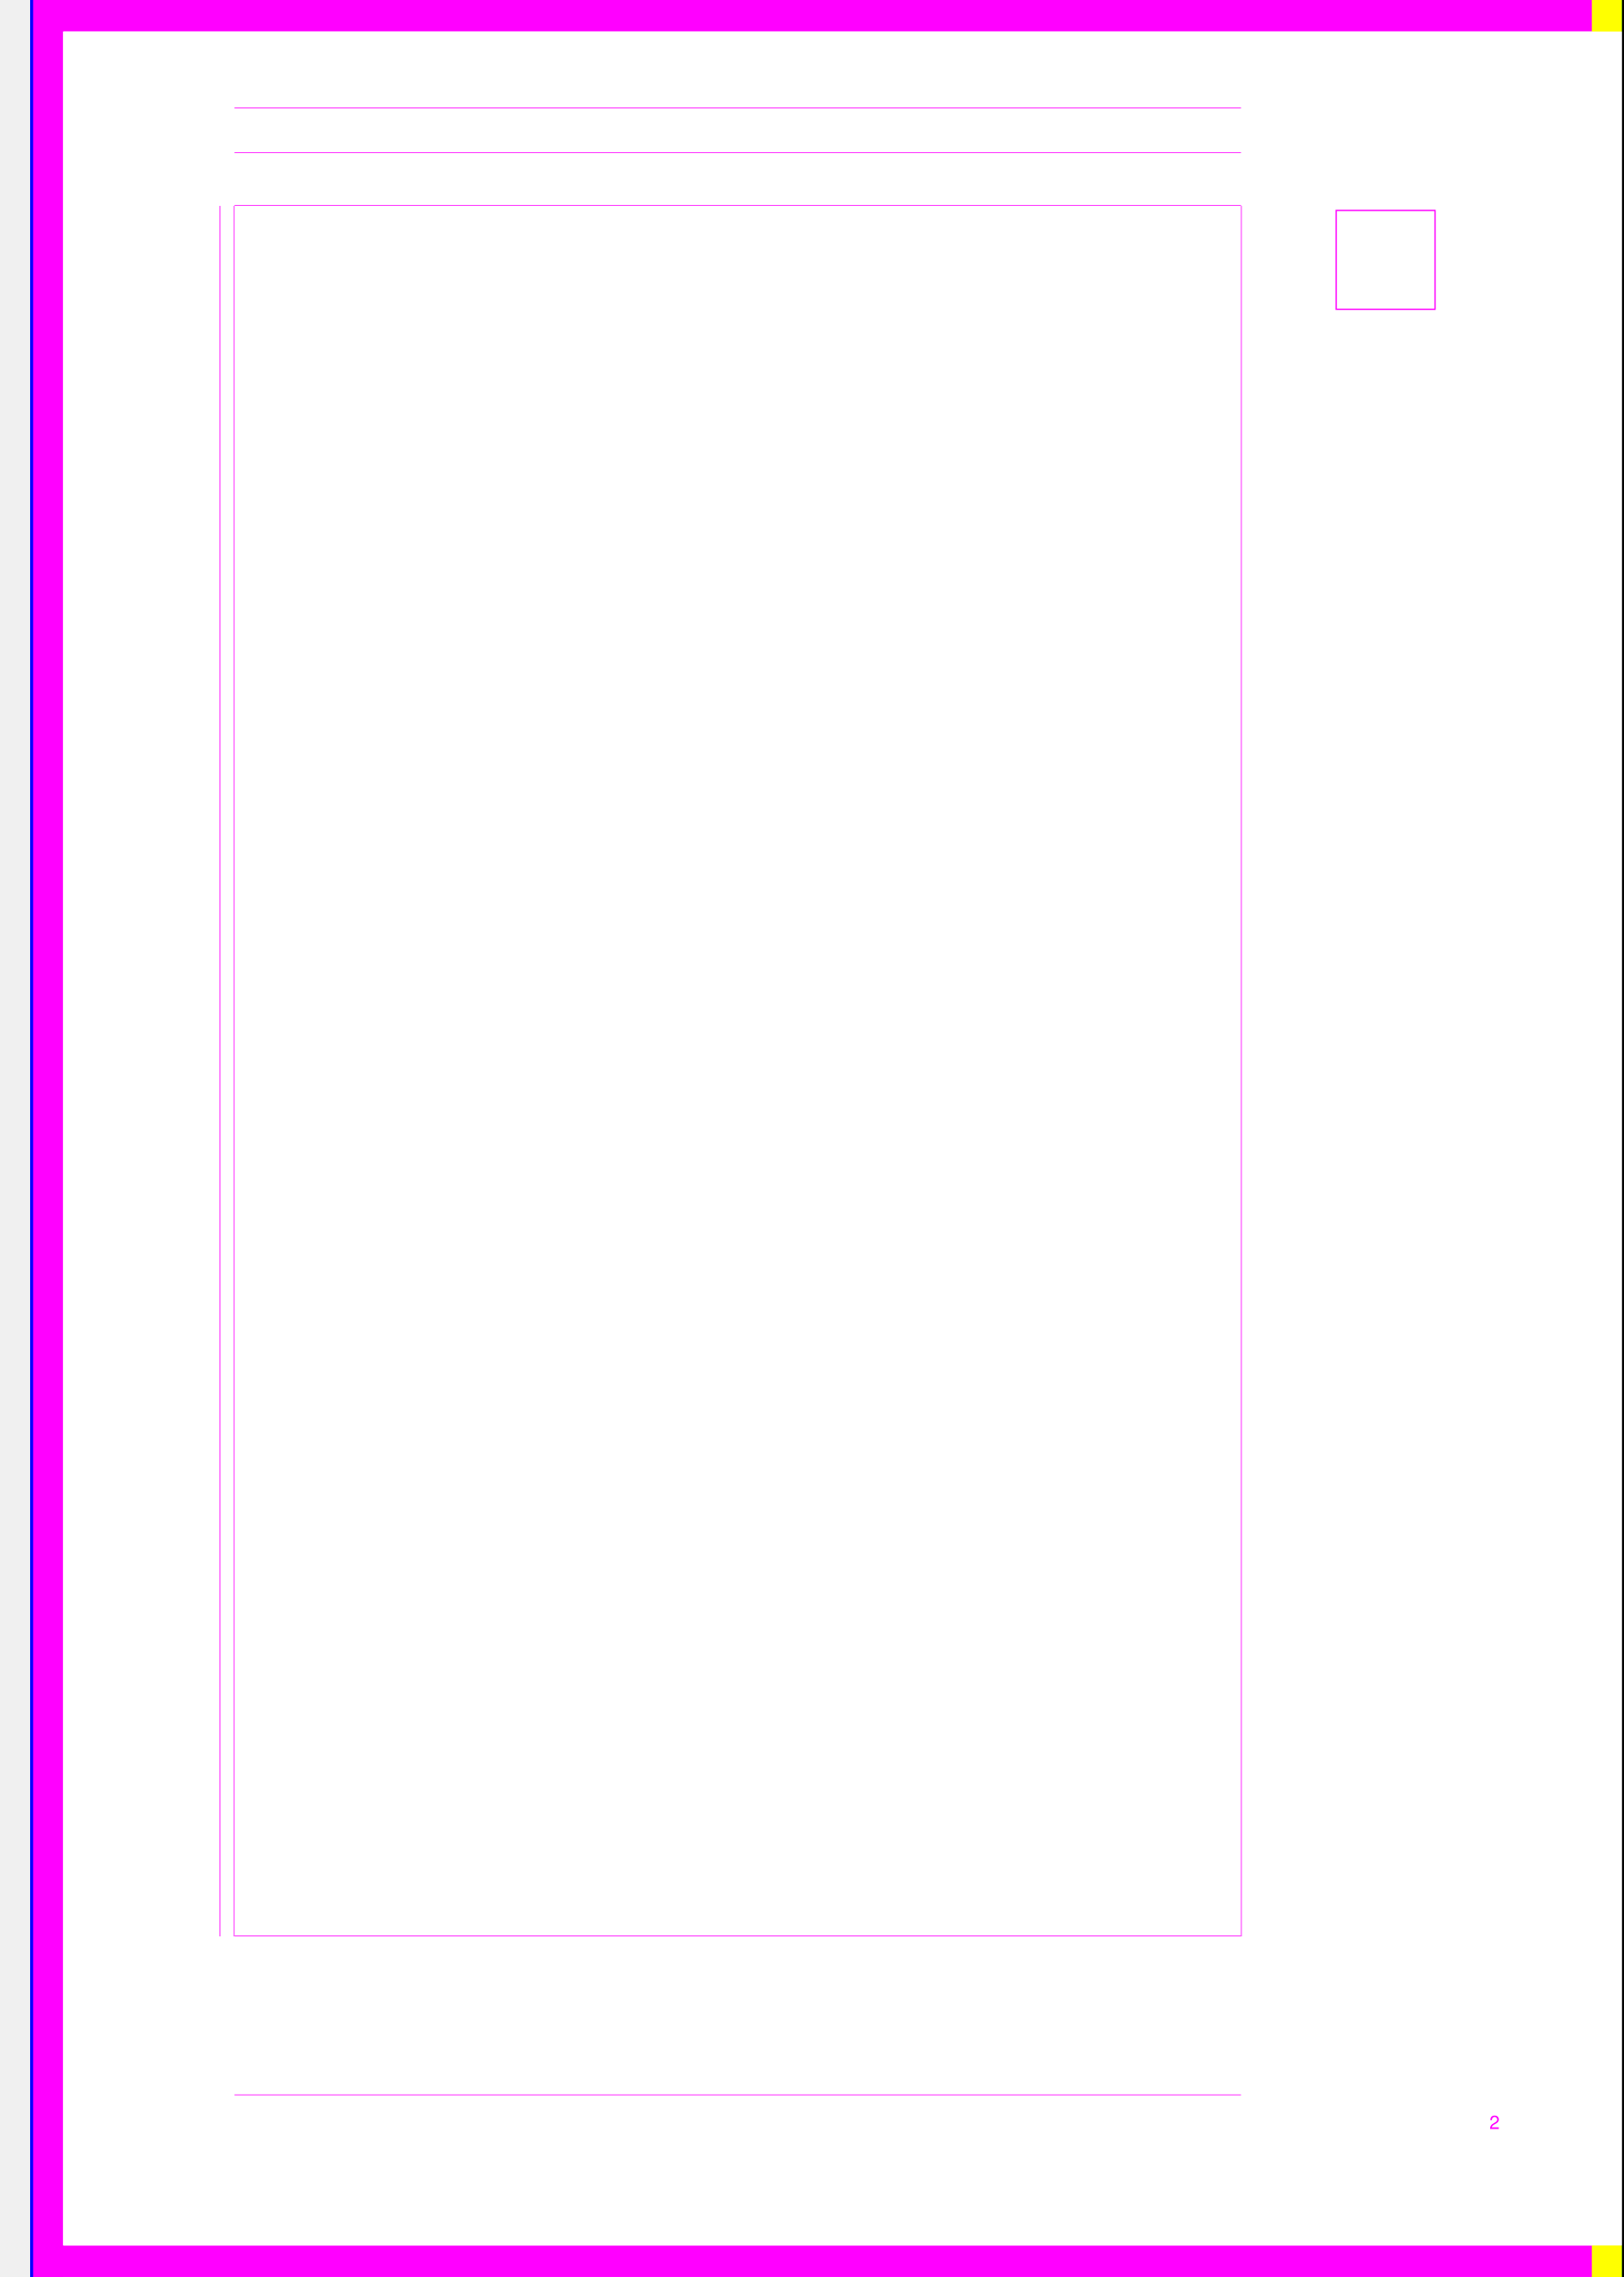
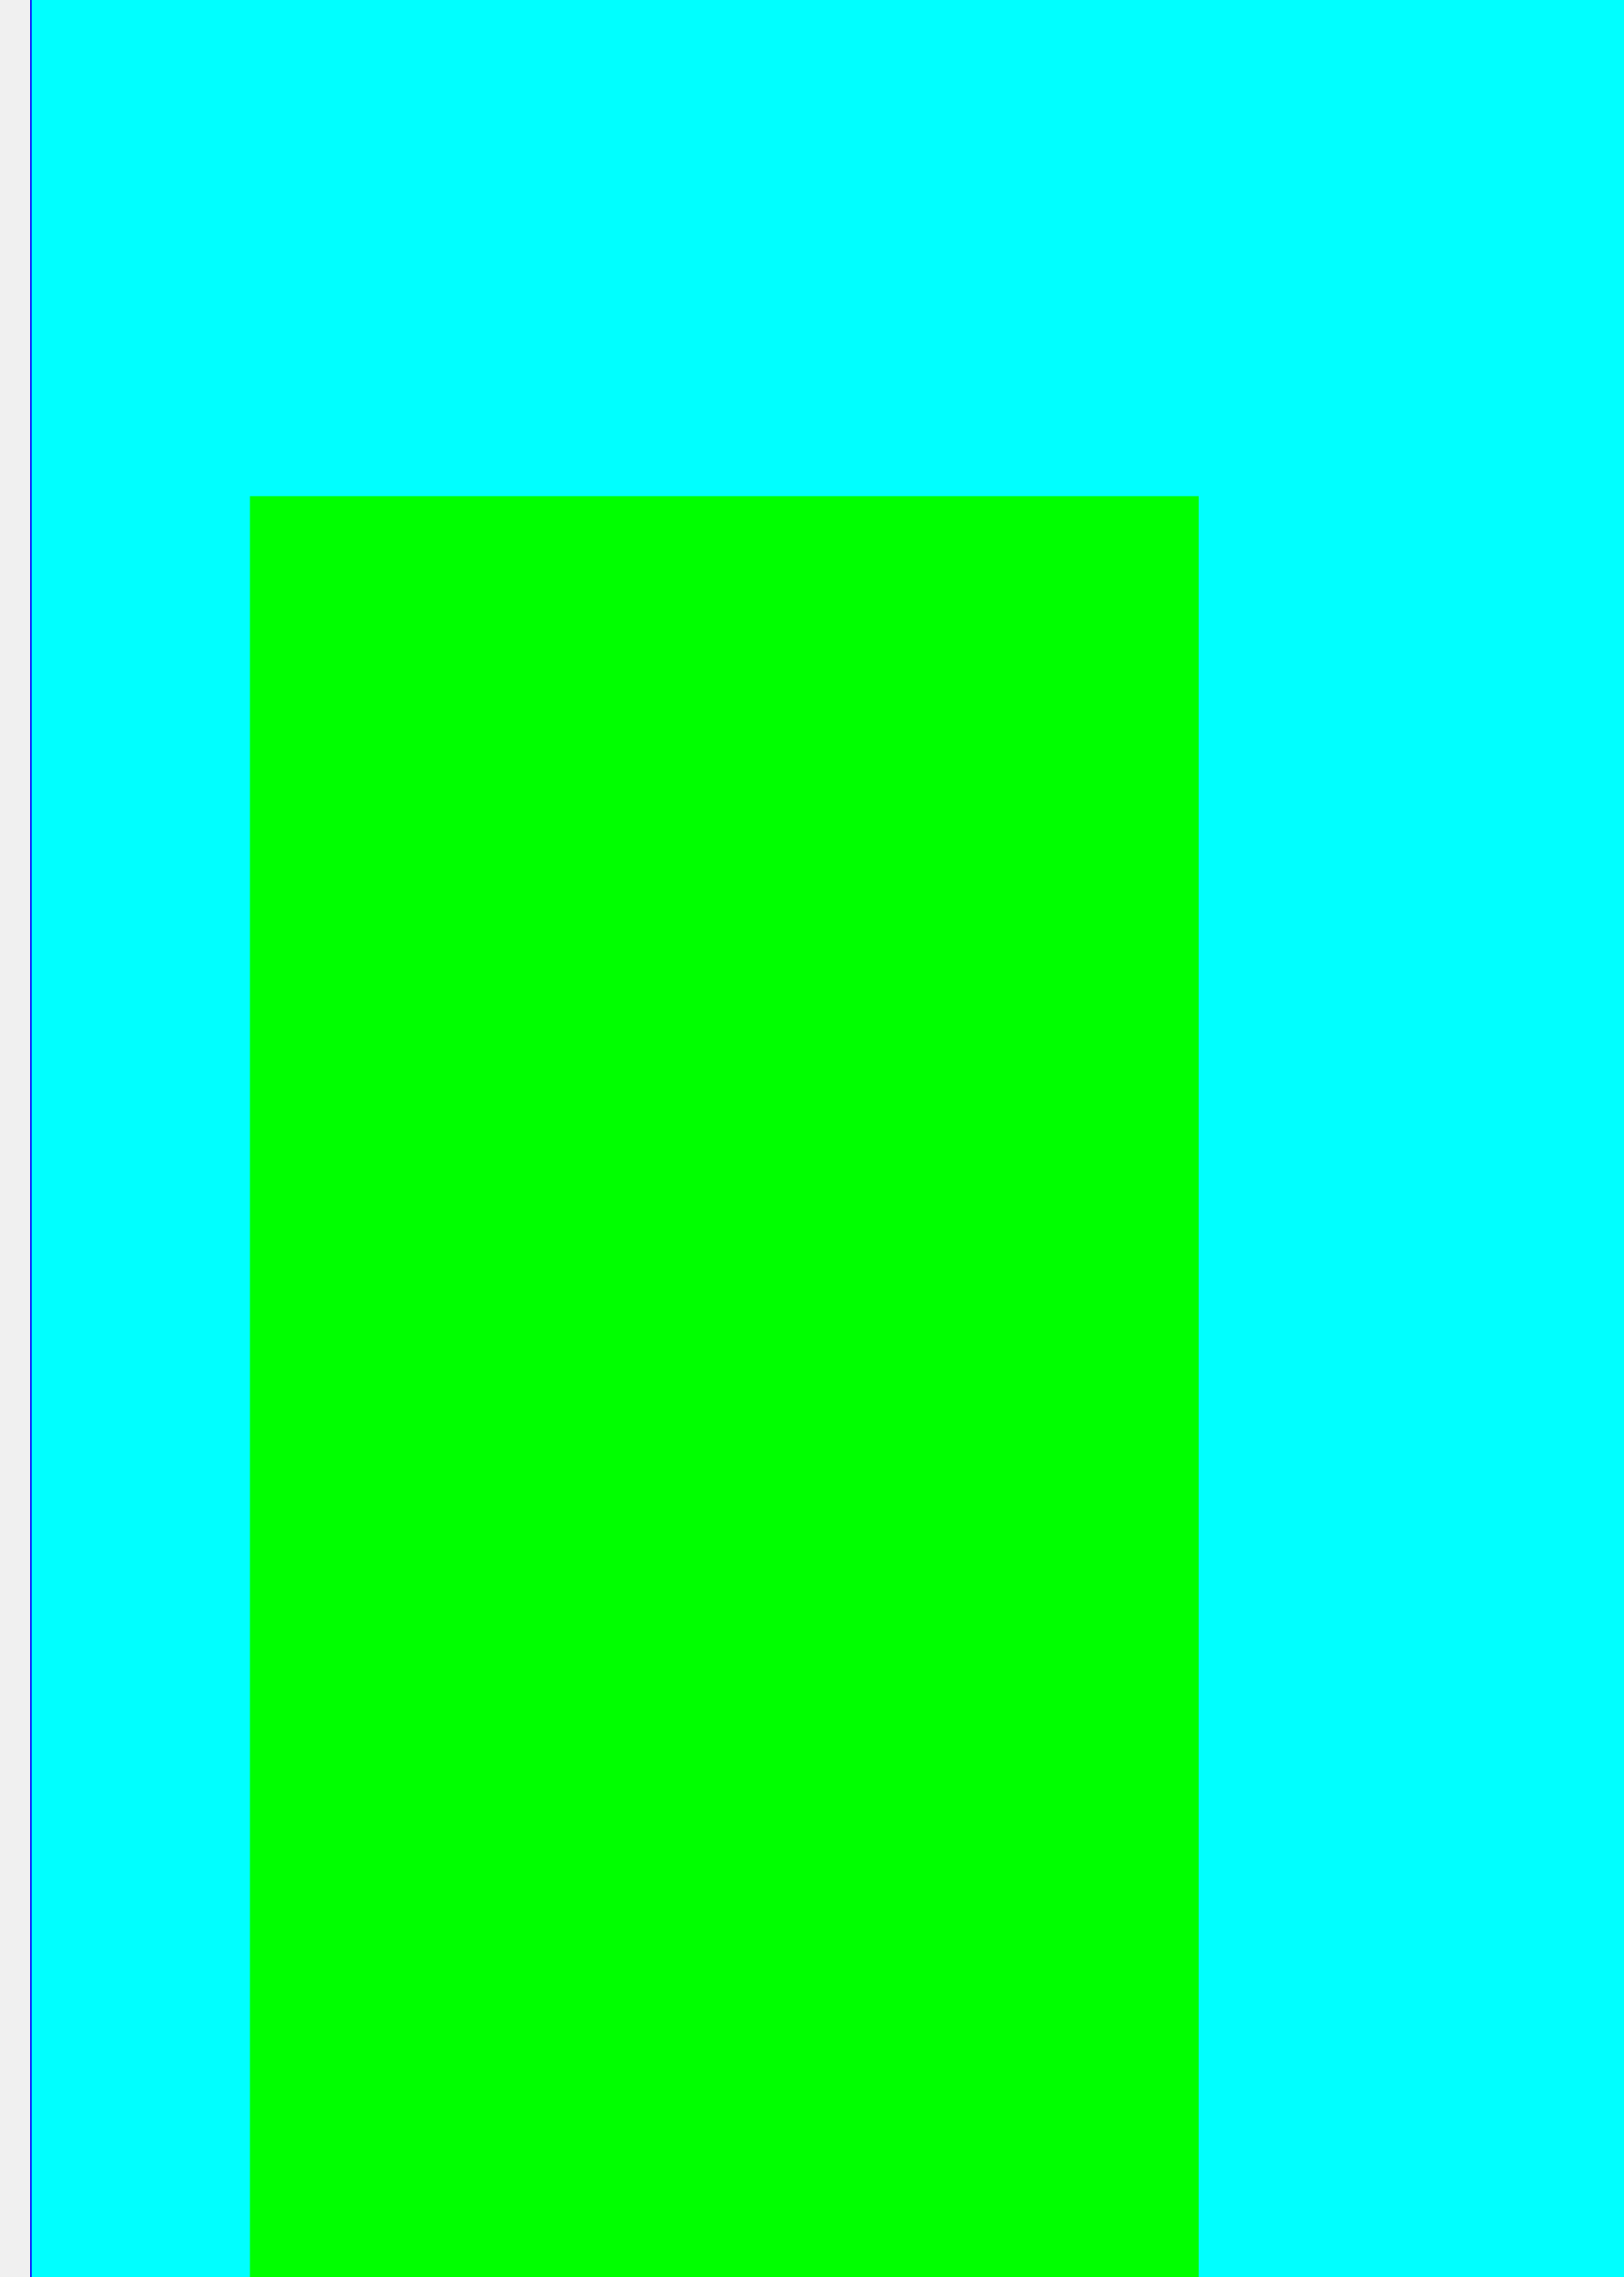
<svg xmlns="http://www.w3.org/2000/svg" id="svg2" version="1.1" width="545.669" height="765.354" xml:space="preserve">
  <defs id="defs6" />
  <g style="display:inline" id="refbuild">
    <path style="color:#000000;fill:#ffffff;fill-opacity:1;fill-rule:nonzero;stroke:none;stroke-width:0;marker:none;visibility:visible;display:inline;overflow:visible;enable-background:accumulate" d="m 10.625,0 0,765.344 10.625,0 524.406,0 524.438,0 10.625,0 0,-765.344 -10.625,0 L 21.25,0 10.625,0 z" id="canvasfull" />
    <path style="color:#000000;fill:#ff00ff;fill-opacity:1;fill-rule:nonzero;stroke:none;stroke-width:0;marker:none;visibility:visible;display:inline;overflow:visible;enable-background:accumulate" d="m 10.625,0 0,765.344 10.625,0 L 21.25,0 10.625,0 z" id="outercropleft" />
    <path style="color:#000000;fill:#ff00ff;fill-opacity:1;fill-rule:nonzero;stroke:none;stroke-width:0;marker:none;visibility:visible;display:inline;overflow:visible;enable-background:accumulate" d="m 10.625,754.719 0,10.625 535.031,0 0,-10.625 -535.031,0 z" id="bottomcropleft" />
    <path style="color:#000000;fill:#ff00ff;fill-opacity:1;fill-rule:nonzero;stroke:none;stroke-width:0;marker:none;visibility:visible;display:inline;overflow:visible;enable-background:accumulate" d="m 10.625,0 0,10.625 535.031,0 0,-10.625 L 10.625,0 z" id="topcropleft" />
    <path style="color:#000000;fill:none;stroke:#0000ff;stroke-width:1;stroke-linecap:butt;stroke-linejoin:miter;stroke-miterlimit:4;stroke-opacity:1;stroke-dasharray:none;stroke-dashoffset:0;marker:none;visibility:visible;display:inline;overflow:visible;enable-background:accumulate" d="m 10.63,-10 0,785.354" id="beforecropleft" />
    <path style="color:#000000;fill:#00ff00;fill-opacity:1;fill-rule:nonzero;stroke:none;stroke-width:0;marker:none;visibility:visible;display:inline;overflow:visible;enable-background:accumulate" d="m 1070.094,0 0,765.344 10.625,0 0,-765.344 -10.625,0 z" id="outercropright" />
    <path style="color:#000000;fill:#00ff00;fill-opacity:1;fill-rule:nonzero;stroke:none;stroke-width:0;marker:none;visibility:visible;display:inline;overflow:visible;enable-background:accumulate" d="m 545.656,754.719 0,10.625 535.063,0 0,-10.625 -535.063,0 z" id="bottomcropright" />
    <path style="color:#000000;fill:#00ff00;fill-opacity:1;fill-rule:nonzero;stroke:none;stroke-width:0;marker:none;visibility:visible;display:inline;overflow:visible;enable-background:accumulate" d="m 545.656,0 0,10.625 535.063,0 0,-10.625 -535.063,0 z" id="topcropright" />
    <path style="color:#000000;fill:#00ff00;fill-opacity:1;fill-rule:nonzero;stroke:#0000ff;stroke-width:1;stroke-linecap:butt;stroke-linejoin:miter;stroke-miterlimit:4;stroke-opacity:1;stroke-dasharray:none;stroke-dashoffset:0;marker:none;visibility:visible;display:inline;overflow:visible;enable-background:accumulate" d="m 1080.708,-10 0,785.354" id="beforecropright" />
    <path style="color:#000000;fill:#ffff00;fill-opacity:1;fill-rule:nonzero;stroke:#00ff00;stroke-width:0;stroke-linecap:round;stroke-linejoin:miter;stroke-miterlimit:4;stroke-opacity:1;stroke-dashoffset:0;marker:none;visibility:visible;display:inline;overflow:visible;enable-background:accumulate" d="m 556.299,-4.6023438e-4 -10.63,0 0,765.354 10.63,0 z" id="innercropright" />
    <path style="color:#000000;fill:#ffff00;fill-opacity:1;fill-rule:nonzero;stroke:#00ff00;stroke-width:0;stroke-linecap:round;stroke-linejoin:miter;stroke-miterlimit:4;stroke-opacity:1;stroke-dashoffset:0;marker:none;visibility:visible;display:inline;overflow:visible;enable-background:accumulate" d="m 545.669,-4.6023438e-4 -10.63,0 0,765.354 10.63,0 z" id="innercropleft" />
    <path style="opacity:0.5;color:#000000;fill:#ffffff;fill-opacity:1;stroke:none" d="m 21.25,10.625 0,744.094 1048.844,0 0,-744.094 -1048.844,0 z" id="canvasoverlay" />
    <path style="fill:none;stroke:#00ff00;stroke-width:1px;stroke-linecap:butt;stroke-linejoin:miter;stroke-opacity:1;display:inline" d="m 545.669,771.941 0,-778.527" id="centerbuild" />
  </g>
  <g id="refcanvas" style="display:inline">
    <path id="canvas" d="m 21.26,10.629 1048.819,0 0,744.094 -1048.819,0 z" style="color:#000000;fill:#ffffff;fill-opacity:1;stroke:none;stroke-width:1;marker:none;visibility:visible;display:inline" />
    <path style="fill:none;stroke:#000000;stroke-width:1px;stroke-linecap:butt;stroke-linejoin:miter;stroke-opacity:1;display:inline" d="m 545.669,771.941 0,-778.527" id="center" />
  </g>
-   <g style="display:inline" id="g3075">
+   <g style="display:none" id="g3075">
    <g style="fill:none;stroke:#ff00ff" transform="matrix(1.25,0,0,-1.25,674.1481,36.29501)" id="g3077">
      <path id="path3079" style="fill:none;stroke:#ff00ff;stroke-width:0.199;stroke-linecap:butt;stroke-linejoin:miter;stroke-miterlimit:10;stroke-opacity:1;stroke-dasharray:none" d="M 0,0 270.65,0" />
    </g>
    <g style="fill:none;stroke:#ff00ff" transform="matrix(1.25,0,0,-1.25,674.1481,51.33125)" id="g3081">
      <path id="path3083" style="fill:none;stroke:#ff00ff;stroke-width:0.199;stroke-linecap:butt;stroke-linejoin:miter;stroke-miterlimit:10;stroke-opacity:1;stroke-dasharray:none" d="M 0,0 270.65,0" />
    </g>
    <g style="fill:none;stroke:#ff00ff" transform="matrix(1.25,0,0,-1.25,674.1481,69.07751)" id="g3085">
      <path id="path3087" style="fill:none;stroke:#ff00ff;stroke-width:0.199;stroke-linecap:butt;stroke-linejoin:miter;stroke-miterlimit:10;stroke-opacity:1;stroke-dasharray:none" d="M 0,0 270.65,0" />
    </g>
    <g style="fill:none;stroke:#ff00ff" transform="matrix(1.25,0,0,-1.25,674.0231,650.8675)" id="g3089">
      <path id="path3091" style="fill:none;stroke:#ff00ff;stroke-width:0.199;stroke-linecap:butt;stroke-linejoin:miter;stroke-miterlimit:10;stroke-opacity:1;stroke-dasharray:none" d="M 0,0 0,465.332" />
    </g>
    <g style="fill:none;stroke:#ff00ff" transform="matrix(1.25,0,0,-1.25,1012.584,650.8675)" id="g3093">
      <path id="path3095" style="fill:none;stroke:#ff00ff;stroke-width:0.199;stroke-linecap:butt;stroke-linejoin:miter;stroke-miterlimit:10;stroke-opacity:1;stroke-dasharray:none" d="M 0,0 0,465.332" />
    </g>
    <g style="fill:none;stroke:#ff00ff" transform="matrix(1.25,0,0,-1.25,1017.566,650.8675)" id="g3097">
      <path id="path3099" style="fill:none;stroke:#ff00ff;stroke-width:0.199;stroke-linecap:butt;stroke-linejoin:miter;stroke-miterlimit:10;stroke-opacity:1;stroke-dasharray:none" d="M 0,0 0,465.332" />
    </g>
    <g style="fill:none;stroke:#ff00ff" transform="matrix(1.25,0,0,-1.25,1105.899,650.8675)" id="g3101">
      <path id="path3103" style="fill:none;stroke:#ff00ff;stroke-width:0.199;stroke-linecap:butt;stroke-linejoin:miter;stroke-miterlimit:10;stroke-opacity:1;stroke-dasharray:none" d="M 0,0 0,465.332" />
    </g>
    <g style="fill:none;stroke:#ff00ff" transform="matrix(1.25,0,0,-1.25,674.1481,650.7425)" id="g3105">
      <path id="path3107" style="fill:none;stroke:#ff00ff;stroke-width:0.199;stroke-linecap:butt;stroke-linejoin:miter;stroke-miterlimit:10;stroke-opacity:1;stroke-dasharray:none" d="M 0,0 270.65,0" />
    </g>
    <g style="fill:none;stroke:#ff00ff" transform="matrix(1.25,0,0,-1.25,674.1481,704.1413)" id="g3109">
      <path id="path3111" style="fill:none;stroke:#ff00ff;stroke-width:0.199;stroke-linecap:butt;stroke-linejoin:miter;stroke-miterlimit:10;stroke-opacity:1;stroke-dasharray:none" d="M 0,0 270.65,0" />
    </g>
    <text id="text3113" x="587.199" y="715.592" style="font-size:15px;fill:#ff00ff;stroke:none">
      <tspan id="tspan3115" y="715.592" x="587.199" style="font-size:6.227px;font-variant:normal;writing-mode:lr-tb;fill:#ff00ff;fill-opacity:1;fill-rule:nonzero;stroke:none;font-family:Nimbus Sans L;-inkscape-font-specification:NimbusSanL-Regu">1</tspan>
    </text>
    <path d="m 78.807,36.295 338.313,0" style="fill:none;stroke:#ff00ff;stroke-width:0.249;stroke-linecap:butt;stroke-linejoin:miter;stroke-miterlimit:10;stroke-opacity:1;stroke-dasharray:none" id="path3117" />
    <path d="m 78.807,51.331 338.313,0" style="fill:none;stroke:#ff00ff;stroke-width:0.249;stroke-linecap:butt;stroke-linejoin:miter;stroke-miterlimit:10;stroke-opacity:1;stroke-dasharray:none" id="path3119" />
    <path d="m 78.807,69.078 338.313,0" style="fill:none;stroke:#ff00ff;stroke-width:0.249;stroke-linecap:butt;stroke-linejoin:miter;stroke-miterlimit:10;stroke-opacity:1;stroke-dasharray:none" id="path3121" />
    <path d="m -14.881,650.867 0,-581.665" style="fill:none;stroke:#ff00ff;stroke-width:0.249;stroke-linecap:butt;stroke-linejoin:miter;stroke-miterlimit:10;stroke-opacity:1;stroke-dasharray:none" id="path3123" />
    <path d="m 73.95,650.867 0,-581.665" style="fill:none;stroke:#ff00ff;stroke-width:0.249;stroke-linecap:butt;stroke-linejoin:miter;stroke-miterlimit:10;stroke-opacity:1;stroke-dasharray:none" id="path3125" />
    <path d="m 78.682,650.867 0,-581.665" style="fill:none;stroke:#ff00ff;stroke-width:0.249;stroke-linecap:butt;stroke-linejoin:miter;stroke-miterlimit:10;stroke-opacity:1;stroke-dasharray:none" id="path3127" />
    <path d="m 417.244,650.867 0,-581.665" style="fill:none;stroke:#ff00ff;stroke-width:0.249;stroke-linecap:butt;stroke-linejoin:miter;stroke-miterlimit:10;stroke-opacity:1;stroke-dasharray:none" id="path3129" />
    <path d="m 78.807,650.742 338.313,0" style="fill:none;stroke:#ff00ff;stroke-width:0.249;stroke-linecap:butt;stroke-linejoin:miter;stroke-miterlimit:10;stroke-opacity:1;stroke-dasharray:none" id="path3131" />
    <path d="m 78.807,704.141 338.313,0" style="fill:none;stroke:#ff00ff;stroke-width:0.249;stroke-linecap:butt;stroke-linejoin:miter;stroke-miterlimit:10;stroke-opacity:1;stroke-dasharray:none" id="path3133" />
    <text y="715.592" x="500.605" id="text3135" style="font-size:15px;fill:#ff00ff;stroke:none">
      <tspan style="font-size:6.227px;font-variant:normal;writing-mode:lr-tb;fill:#ff00ff;fill-opacity:1;fill-rule:nonzero;stroke:none;font-family:Nimbus Sans L;-inkscape-font-specification:NimbusSanL-Regu" x="500.605" y="715.592" id="tspan3137">2</tspan>
    </text>
    <path id="path68" style="color:#000000;fill:none;stroke:#ff00ff;stroke-width:0.249;stroke-linecap:butt;stroke-linejoin:miter;stroke-miterlimit:10;stroke-opacity:1;stroke-dasharray:none;stroke-dashoffset:0;marker:none;visibility:visible;display:inline;overflow:visible;enable-background:accumulate" d="m 607.602,70.737 33.219,0 0,33.219 -33.219,0 0,-33.219 z" />
    <path id="path68-3" style="fill:#ffffff;fill-opacity:1;fill-rule:nonzero;stroke:#ff00ff;stroke-width:0.443;stroke-linecap:butt;stroke-linejoin:miter;stroke-miterlimit:4;stroke-opacity:1;stroke-dasharray:none" d="m 449.119,70.737 33.219,0 0,33.219 -33.219,0 0,-33.219 z" />
  </g>
-   <g id="content" style="display:none">
-     <text xml:space="preserve" style="font-size:23.533px;font-style:normal;font-variant:normal;font-weight:bold;font-stretch:normal;text-align:start;line-height:125%;letter-spacing:0px;word-spacing:0px;writing-mode:lr-tb;text-anchor:start;fill:#000000;fill-opacity:1;stroke:none;font-family:HK Grotesk;-inkscape-font-specification:HK Grotesk Bold" x="-882.975" y="-175.165" id="text3005" transform="scale(-1,-1)">
-       <tspan id="tspan3007" x="-882.975" y="-175.165">Appropriation</tspan>
-       <tspan x="-882.975" y="-145.748" id="tspan3011">and Type</tspan>
+   <g id="layer1" style="display:none">
+     <g id="g3168" transform="matrix(-1,0,0,1,1091.349,0)">
+       <path style="color:#000000;fill:#00ffff;fill-opacity:1;stroke:none;stroke-width:1;marker:none;visibility:visible;display:inline" d="m 10.63,-5.7023438e-4 545.669,0 0,765.354 -545.669,0 z" id="canvas-7-8" />
+       <path id="rect3119-3" d="m 84.016,166.771 318.898,0 0,726.378 -318.898,0 z" style="color:#000000;fill:#00ff00;fill-opacity:1;fill-rule:nonzero;stroke:none;stroke-width:1px;marker:none;visibility:visible;display:inline;overflow:visible;enable-background:accumulate" />
+     </g>
+   </g>
+   <g id="content" style="display:inline">
+     <text xml:space="preserve" style="font-size:23.533px;font-style:normal;font-variant:normal;font-weight:bold;font-stretch:normal;text-align:start;line-height:125%;letter-spacing:0px;word-spacing:0px;writing-mode:lr-tb;text-anchor:start;fill:#000000;fill-opacity:1;stroke:none;font-family:HK Grotesk;-inkscape-font-specification:HK Grotesk Bold" x="-1009.975" y="-175.165" id="text3005" transform="scale(-1,-1)">
+       <tspan id="tspan3007" x="-1009.975" y="-175.165">Appropriation</tspan>
+       <tspan x="-1009.975" y="-145.748" id="tspan3011">and Type</tspan>
    </text>
-     <text transform="scale(-1.815047,-0.5509498)" id="text3194" y="-317.933" x="-367.389" style="font-size:42.714px;font-style:normal;font-variant:normal;font-weight:bold;font-stretch:normal;text-align:start;line-height:125%;letter-spacing:0px;word-spacing:0px;writing-mode:lr-tb;text-anchor:start;fill:#000000;fill-opacity:1;stroke:none;font-family:HK Grotesk;-inkscape-font-specification:HK Grotesk Bold" xml:space="preserve">
-       <tspan y="-317.933" x="-367.389" id="tspan3196">Appropriation</tspan>
-       <tspan id="tspan3198" y="-264.54" x="-367.389">and Type</tspan>
+     <text id="text3045" y="-353.956" x="737.561" style="font-size:23.533px;font-style:normal;font-variant:normal;font-weight:bold;font-stretch:normal;text-align:start;line-height:125%;letter-spacing:0px;word-spacing:0px;writing-mode:lr-tb;text-anchor:start;fill:#000000;fill-opacity:1;stroke:none;font-family:HK Grotesk;-inkscape-font-specification:HK Grotesk Bold" xml:space="preserve">
+       <tspan y="-353.956" x="737.561" id="tspan3047">Appropriation</tspan>
+       <tspan id="tspan3049" y="-324.539" x="737.561">and Type</tspan>
    </text>
+     <g id="g3188">
+       <path id="rect3118" d="m 1000.045,-377.075 30,0 0,30 -30,0 z" style="opacity:0.5;color:#000000;fill:#ff00ff;stroke:none;stroke-width:0.249;marker:none;visibility:visible;display:inline;overflow:visible;enable-background:accumulate" />
+       <path d="m 1022.622,-353.956 -6.472,-16.238 -2.189,0 -6.495,16.238 3.177,0 1.247,-3.53 6.307,0 1.271,3.53 3.154,0 m -9.743,-6.025 2.189,-5.907 2.165,5.907 -4.354,0" style="font-size:23.533px;font-style:normal;font-variant:normal;font-weight:bold;font-stretch:normal;text-align:start;line-height:125%;letter-spacing:0px;word-spacing:0px;writing-mode:lr-tb;text-anchor:start;fill:#000000;fill-opacity:1;stroke:none;font-family:HK Grotesk;-inkscape-font-specification:HK Grotesk Bold" id="path3058" />
+     </g>
+     <g id="g3130">
+       <path style="opacity:0.5;color:#000000;fill:#ff00ff;stroke:none;stroke-width:0.249;marker:none;visibility:visible;display:inline;overflow:visible;enable-background:accumulate" d="m 1028.286,-377.075 30,0 0,30 -30,0 z" id="path3128" />
+       <path d="m 1043.921,-353.72 c 3.106,0 4.895,-2.8 4.895,-5.978 0,-3.177 -1.788,-5.978 -4.895,-5.978 -1.247,0 -2.447,0.329 -3.318,1.388 l 0,-1.153 -2.848,0 0,16.521 2.848,0 0,-6.189 c 0.824,0.988 2.071,1.388 3.318,1.388 m -0.73,-9.437 c 1.883,0 2.777,1.53 2.777,3.459 0,1.93 -0.894,3.389 -2.777,3.389 -1.859,0 -2.706,-1.459 -2.706,-3.389 0,-1.93 0.847,-3.459 2.706,-3.459" style="font-size:23.533px;font-style:normal;font-variant:normal;font-weight:bold;font-stretch:normal;text-align:start;line-height:125%;letter-spacing:0px;word-spacing:0px;writing-mode:lr-tb;text-anchor:start;fill:#000000;fill-opacity:1;stroke:none;font-family:HK Grotesk;-inkscape-font-specification:HK Grotesk Bold" id="path3062" />
+     </g>
+     <g id="g3142">
+       <path style="opacity:0.5;color:#000000;fill:#ff00ff;stroke:none;stroke-width:0.249;marker:none;visibility:visible;display:inline;overflow:visible;enable-background:accumulate" d="m 1040.153,-377.075 30,0 0,30 -30,0 z" id="path3140" />
+       <path d="m 1056.682,-365.605 c -0.965,0 -1.953,0.447 -2.753,1.624 l 0,-1.459 -2.73,0 0,11.484 2.706,0 0,-5.319 c 0,-2.047 1.083,-3.671 2.659,-3.671 0.518,0 0.847,0.071 1.153,0.306 l 0.118,0.094 1.271,-2.306 -0.094,-0.071 c -0.659,-0.518 -1.624,-0.682 -2.33,-0.682" style="font-size:23.533px;font-style:normal;font-variant:normal;font-weight:bold;font-stretch:normal;text-align:start;line-height:125%;letter-spacing:0px;word-spacing:0px;writing-mode:lr-tb;text-anchor:start;fill:#000000;fill-opacity:1;stroke:none;font-family:HK Grotesk;-inkscape-font-specification:HK Grotesk Bold" id="path3064" />
+     </g>
+     <g id="g3148">
+       <path style="opacity:0.5;color:#000000;fill:#ff00ff;stroke:none;stroke-width:0.249;marker:none;visibility:visible;display:inline;overflow:visible;enable-background:accumulate" d="m 1049.828,-377.075 30,0 0,30 -30,0 z" id="path3146" />
+       <path d="m 1064.828,-356.144 c -2.118,0 -2.965,-1.624 -2.965,-3.506 0,-1.883 0.847,-3.506 2.965,-3.506 2.118,0 2.965,1.624 2.965,3.506 0,1.883 -0.847,3.506 -2.965,3.506 m 0,-9.437 c -3.554,0 -6.001,2.683 -6.001,5.93 0,3.248 2.447,5.93 6.001,5.93 3.554,0 6.001,-2.683 6.001,-5.93 0,-3.248 -2.447,-5.93 -6.001,-5.93" style="font-size:23.533px;font-style:normal;font-variant:normal;font-weight:bold;font-stretch:normal;text-align:start;line-height:125%;letter-spacing:0px;word-spacing:0px;writing-mode:lr-tb;text-anchor:start;fill:#000000;fill-opacity:1;stroke:none;font-family:HK Grotesk;-inkscape-font-specification:HK Grotesk Bold" id="path3066" />
+     </g>
+     <g id="g3154">
+       <path style="opacity:0.5;color:#000000;fill:#ff00ff;stroke:none;stroke-width:0.249;marker:none;visibility:visible;display:inline;overflow:visible;enable-background:accumulate" d="m 1063.862,-377.075 30,0 0,30 -30,0 z" id="path3152" />
+       <path d="m 1079.497,-353.72 c 3.106,0 4.895,-2.8 4.895,-5.978 0,-3.177 -1.788,-5.978 -4.895,-5.978 -1.247,0 -2.447,0.329 -3.318,1.388 l 0,-1.153 -2.848,0 0,16.521 2.848,0 0,-6.189 c 0.824,0.988 2.071,1.388 3.318,1.388 m -0.73,-9.437 c 1.883,0 2.777,1.53 2.777,3.459 0,1.93 -0.894,3.389 -2.777,3.389 -1.859,0 -2.706,-1.459 -2.706,-3.389 0,-1.93 0.847,-3.459 2.706,-3.459" style="font-size:23.533px;font-style:normal;font-variant:normal;font-weight:bold;font-stretch:normal;text-align:start;line-height:125%;letter-spacing:0px;word-spacing:0px;writing-mode:lr-tb;text-anchor:start;fill:#000000;fill-opacity:1;stroke:none;font-family:HK Grotesk;-inkscape-font-specification:HK Grotesk Bold" id="path3068" />
+     </g>
+     <path id="path3070" style="font-size:23.533px;font-style:normal;font-variant:normal;font-weight:bold;font-stretch:normal;text-align:start;line-height:125%;letter-spacing:0px;word-spacing:0px;writing-mode:lr-tb;text-anchor:start;fill:#000000;fill-opacity:1;stroke:none;font-family:HK Grotesk;-inkscape-font-specification:HK Grotesk Bold" d="m 1092.258,-365.605 c -0.965,0 -1.953,0.447 -2.753,1.624 l 0,-1.459 -2.73,0 0,11.484 2.706,0 0,-5.319 c 0,-2.047 1.083,-3.671 2.659,-3.671 0.518,0 0.847,0.071 1.153,0.306 l 0.118,0.094 1.271,-2.306 -0.094,-0.071 c -0.659,-0.518 -1.624,-0.682 -2.33,-0.682" />
+     <g id="g3160">
+       <path style="opacity:0.5;color:#000000;fill:#ff00ff;stroke:none;stroke-width:0.249;marker:none;visibility:visible;display:inline;overflow:visible;enable-background:accumulate" d="m 1082.619,-377.075 30,0 0,30 -30,0 z" id="path3158" />
+       <path d="m 1096.219,-353.956 2.777,0 0,-11.484 -2.777,0 0,11.484 m -0.071,-13.155 2.942,0 0,-3.153 -2.942,0 0,3.153" style="font-size:23.533px;font-style:normal;font-variant:normal;font-weight:bold;font-stretch:normal;text-align:start;line-height:125%;letter-spacing:0px;word-spacing:0px;writing-mode:lr-tb;text-anchor:start;fill:#000000;fill-opacity:1;stroke:none;font-family:HK Grotesk;-inkscape-font-specification:HK Grotesk Bold" id="path3072" />
+     </g>
+     <g id="g3166">
+       <path style="opacity:0.5;color:#000000;fill:#ff00ff;stroke:none;stroke-width:0.249;marker:none;visibility:visible;display:inline;overflow:visible;enable-background:accumulate" d="m 1091.698,-377.075 30,0 0,30 -30,0 z" id="path3164" />
+       <path d="m 1106.38,-358.78 2.824,0 c -0.047,1.436 -1.389,2.683 -2.989,2.683 -1.083,0 -1.836,-0.541 -1.836,-1.294 0,-0.73 0.73,-1.388 2,-1.388 m -0.682,5.06 c 1.53,0 2.706,-0.447 3.695,-1.883 l 0.306,1.647 2.189,0 0,-6.966 c 0,-2.8 -1.836,-4.707 -4.966,-4.707 -2.165,0 -3.648,0.871 -4.824,2.471 l 2.142,1.553 c 0.447,-0.8 1.435,-1.577 2.589,-1.577 1.671,0 2.377,0.918 2.377,2.377 l -2.989,0 c -2.565,0 -4.707,0.777 -4.707,3.412 0,2.259 2,3.671 4.189,3.671" style="font-size:23.533px;font-style:normal;font-variant:normal;font-weight:bold;font-stretch:normal;text-align:start;line-height:125%;letter-spacing:0px;word-spacing:0px;writing-mode:lr-tb;text-anchor:start;fill:#000000;fill-opacity:1;stroke:none;font-family:HK Grotesk;-inkscape-font-specification:HK Grotesk Bold" id="path3074" />
+     </g>
+     <path id="path3076" style="font-size:23.533px;font-style:normal;font-variant:normal;font-weight:bold;font-stretch:normal;text-align:start;line-height:125%;letter-spacing:0px;word-spacing:0px;writing-mode:lr-tb;text-anchor:start;fill:#000000;fill-opacity:1;stroke:none;font-family:HK Grotesk;-inkscape-font-specification:HK Grotesk Bold" d="m 1120.863,-354.073 0,-2.542 c 0,0 -0.682,0.4 -1.93,0.4 -0.541,0 -1.059,-0.141 -1.059,-0.941 l 0,-5.742 2.989,0 0,-2.542 -2.989,0 0,-4.848 -2.636,2 0,2.848 -1.906,0 0,2.542 1.859,0 0,5.766 c 0,1.93 1.012,3.412 3.342,3.412 1.577,0 2.33,-0.353 2.33,-0.353" />
+     <g id="g3172">
+       <path style="opacity:0.5;color:#000000;fill:#ff00ff;stroke:none;stroke-width:0.249;marker:none;visibility:visible;display:inline;overflow:visible;enable-background:accumulate" d="m 1109.462,-377.075 30,0 0,30 -30,0 z" id="path3170" />
+       <path d="m 1123.062,-353.956 2.777,0 0,-11.484 -2.777,0 0,11.484 m -0.071,-13.155 2.942,0 0,-3.153 -2.942,0 0,3.153" style="font-size:23.533px;font-style:normal;font-variant:normal;font-weight:bold;font-stretch:normal;text-align:start;line-height:125%;letter-spacing:0px;word-spacing:0px;writing-mode:lr-tb;text-anchor:start;fill:#000000;fill-opacity:1;stroke:none;font-family:HK Grotesk;-inkscape-font-specification:HK Grotesk Bold" id="path3078" />
+     </g>
+     <g id="g3178">
+       <path style="opacity:0.5;color:#000000;fill:#ff00ff;stroke:none;stroke-width:0.249;marker:none;visibility:visible;display:inline;overflow:visible;enable-background:accumulate" d="m 1119.188,-377.075 30,0 0,30 -30,0 z" id="path3176" />
+       <path d="m 1134.188,-356.144 c -2.118,0 -2.965,-1.624 -2.965,-3.506 0,-1.883 0.847,-3.506 2.965,-3.506 2.118,0 2.965,1.624 2.965,3.506 0,1.883 -0.847,3.506 -2.965,3.506 m 0,-9.437 c -3.554,0 -6.001,2.683 -6.001,5.93 0,3.248 2.447,5.93 6.001,5.93 3.554,0 6.001,-2.683 6.001,-5.93 0,-3.248 -2.447,-5.93 -6.001,-5.93" style="font-size:23.533px;font-style:normal;font-variant:normal;font-weight:bold;font-stretch:normal;text-align:start;line-height:125%;letter-spacing:0px;word-spacing:0px;writing-mode:lr-tb;text-anchor:start;fill:#000000;fill-opacity:1;stroke:none;font-family:HK Grotesk;-inkscape-font-specification:HK Grotesk Bold" id="path3080" />
+     </g>
+     <g id="g3184">
+       <path style="opacity:0.5;color:#000000;fill:#ff00ff;stroke:none;stroke-width:0.249;marker:none;visibility:visible;display:inline;overflow:visible;enable-background:accumulate" d="m 1132.868,-377.075 30,0 0,30 -30,0 z" id="path3182" />
+       <path d="m 1145.515,-364.099 0,-1.341 -2.848,0 0,11.461 2.848,0 0,-6.26 c 0,-1.436 1.318,-2.777 2.871,-2.777 1.459,0 1.836,1.106 1.836,2.518 l 0,6.542 2.848,0 0,-6.895 c 0,-2.4 -1.224,-4.777 -4.236,-4.777 -1.13,0 -2.4,0.4 -3.318,1.53" style="font-size:23.533px;font-style:normal;font-variant:normal;font-weight:bold;font-stretch:normal;text-align:start;line-height:125%;letter-spacing:0px;word-spacing:0px;writing-mode:lr-tb;text-anchor:start;fill:#000000;fill-opacity:1;stroke:none;font-family:HK Grotesk;-inkscape-font-specification:HK Grotesk Bold" id="path3082" />
+     </g>
+     <path id="path3084" style="font-size:23.533px;font-style:normal;font-variant:normal;font-weight:bold;font-stretch:normal;text-align:start;line-height:125%;letter-spacing:0px;word-spacing:0px;writing-mode:lr-tb;text-anchor:start;fill:#000000;fill-opacity:1;stroke:none;font-family:HK Grotesk;-inkscape-font-specification:HK Grotesk Bold" d="m 1013.303,-329.363 2.824,0 c -0.047,1.436 -1.389,2.683 -2.989,2.683 -1.083,0 -1.836,-0.541 -1.836,-1.294 0,-0.73 0.73,-1.388 2,-1.388 m -0.682,5.06 c 1.53,0 2.706,-0.447 3.695,-1.883 l 0.306,1.647 2.189,0 0,-6.966 c 0,-2.8 -1.836,-4.707 -4.966,-4.707 -2.165,0 -3.648,0.871 -4.824,2.471 l 2.142,1.553 c 0.447,-0.8 1.435,-1.577 2.589,-1.577 1.671,0 2.377,0.918 2.377,2.377 l -2.989,0 c -2.565,0 -4.707,0.777 -4.707,3.412 0,2.259 2,3.671 4.189,3.671" />
+     <path id="path3086" style="font-size:23.533px;font-style:normal;font-variant:normal;font-weight:bold;font-stretch:normal;text-align:start;line-height:125%;letter-spacing:0px;word-spacing:0px;writing-mode:lr-tb;text-anchor:start;fill:#000000;fill-opacity:1;stroke:none;font-family:HK Grotesk;-inkscape-font-specification:HK Grotesk Bold" d="m 1024.492,-334.682 0,-1.341 -2.848,0 0,11.461 2.848,0 0,-6.26 c 0,-1.436 1.318,-2.777 2.871,-2.777 1.459,0 1.836,1.106 1.836,2.518 l 0,6.542 2.848,0 0,-6.895 c 0,-2.4 -1.224,-4.777 -4.236,-4.777 -1.13,0 -2.4,0.4 -3.318,1.53" />
+     <path id="path3088" style="font-size:23.533px;font-style:normal;font-variant:normal;font-weight:bold;font-stretch:normal;text-align:start;line-height:125%;letter-spacing:0px;word-spacing:0px;writing-mode:lr-tb;text-anchor:start;fill:#000000;fill-opacity:1;stroke:none;font-family:HK Grotesk;-inkscape-font-specification:HK Grotesk Bold" d="m 1042.519,-334.87 c -0.824,-0.988 -2.047,-1.388 -3.318,-1.388 -3.106,0 -4.871,2.8 -4.871,5.978 0,3.177 1.765,5.978 4.871,5.978 1.247,0 2.447,-0.329 3.318,-1.388 l 0,1.153 2.848,0 0,-16.238 -2.848,0 0,5.907 m -2.589,7.978 c -1.883,0 -2.777,-1.459 -2.777,-3.389 0,-1.906 0.894,-3.436 2.777,-3.436 1.859,0 2.706,1.506 2.706,3.436 0,1.953 -0.847,3.389 -2.706,3.389" />
+     <path id="path3090" style="font-size:23.533px;font-style:normal;font-variant:normal;font-weight:bold;font-stretch:normal;text-align:start;line-height:125%;letter-spacing:0px;word-spacing:0px;writing-mode:lr-tb;text-anchor:start;fill:#000000;fill-opacity:1;stroke:none;font-family:HK Grotesk;-inkscape-font-specification:HK Grotesk Bold" d="m 1053.642,-338.165 5.083,0 0,13.626 2.918,0 0,-13.626 5.083,0 0,-2.612 -13.085,0 0,2.612" />
+     <path id="path3092" style="font-size:23.533px;font-style:normal;font-variant:normal;font-weight:bold;font-stretch:normal;text-align:start;line-height:125%;letter-spacing:0px;word-spacing:0px;writing-mode:lr-tb;text-anchor:start;fill:#000000;fill-opacity:1;stroke:none;font-family:HK Grotesk;-inkscape-font-specification:HK Grotesk Bold" d="m 1067.941,-336.023 -3.083,0 4.495,11.178 -2.118,5.248 3.059,0 6.566,-16.426 -3.083,0 -2.942,7.978 -2.895,-7.978" />
+     <path id="path3094" style="font-size:23.533px;font-style:normal;font-variant:normal;font-weight:bold;font-stretch:normal;text-align:start;line-height:125%;letter-spacing:0px;word-spacing:0px;writing-mode:lr-tb;text-anchor:start;fill:#000000;fill-opacity:1;stroke:none;font-family:HK Grotesk;-inkscape-font-specification:HK Grotesk Bold" d="m 1084.921,-324.304 c 3.106,0 4.895,-2.8 4.895,-5.978 0,-3.177 -1.789,-5.978 -4.895,-5.978 -1.247,0 -2.447,0.329 -3.318,1.388 l 0,-1.153 -2.848,0 0,16.521 2.848,0 0,-6.189 c 0.824,0.988 2.071,1.388 3.318,1.388 m -0.73,-9.437 c 1.883,0 2.777,1.53 2.777,3.459 0,1.93 -0.894,3.389 -2.777,3.389 -1.859,0 -2.706,-1.459 -2.706,-3.389 0,-1.93 0.847,-3.459 2.706,-3.459" />
+     <path id="path3096" style="font-size:23.533px;font-style:normal;font-variant:normal;font-weight:bold;font-stretch:normal;text-align:start;line-height:125%;letter-spacing:0px;word-spacing:0px;writing-mode:lr-tb;text-anchor:start;fill:#000000;fill-opacity:1;stroke:none;font-family:HK Grotesk;-inkscape-font-specification:HK Grotesk Bold" d="m 1096.6,-333.811 c 1.647,0 2.447,0.871 2.636,2.424 l -5.201,0 c 0.212,-1.388 0.988,-2.424 2.565,-2.424 m 3.036,5.742 c -0.824,0.847 -1.624,1.059 -2.871,1.059 -1.671,0 -2.565,-0.941 -2.753,-2.353 l 7.884,0 c 0,0 0.094,-0.353 0.094,-0.871 0,-2.965 -1.224,-5.93 -5.389,-5.93 -3.765,0 -5.53,2.942 -5.53,5.954 0,3.059 1.883,5.813 5.719,5.813 1.906,0 3.436,-0.541 4.777,-1.977 l -1.93,-1.694" />
+     <g id="g3136">
+       <path style="opacity:0.5;color:#000000;fill:#ff00ff;stroke:none;stroke-width:0.249;marker:none;visibility:visible;display:inline;overflow:visible;enable-background:accumulate" d="m 1014.818,-377.075 30,0 0,30 -30,0 z" id="path3122" />
+       <path d="m 1030.454,-353.72 c 3.107,0 4.895,-2.8 4.895,-5.978 0,-3.177 -1.788,-5.978 -4.895,-5.978 -1.247,0 -2.447,0.329 -3.318,1.388 l 0,-1.153 -2.848,0 0,16.521 2.848,0 0,-6.189 c 0.824,0.988 2.071,1.388 3.318,1.388 m -0.73,-9.437 c 1.883,0 2.777,1.53 2.777,3.459 0,1.93 -0.894,3.389 -2.777,3.389 -1.859,0 -2.706,-1.459 -2.706,-3.389 0,-1.93 0.847,-3.459 2.706,-3.459" style="font-size:23.533px;font-style:normal;font-variant:normal;font-weight:bold;font-stretch:normal;text-align:start;line-height:125%;letter-spacing:0px;word-spacing:0px;writing-mode:lr-tb;text-anchor:start;fill:#000000;fill-opacity:1;stroke:none;font-family:HK Grotesk;-inkscape-font-specification:HK Grotesk Bold" id="path3060" />
+     </g>
+     <path d="m 1007.467,-420.194 6.472,16.238 2.189,0 6.495,-16.238 -3.177,0 -1.247,3.53 -6.307,0 -1.271,-3.53 -3.154,0 m 9.743,6.025 -2.189,5.907 -2.165,-5.907 4.354,0" style="font-size:23.533px;font-style:normal;font-variant:normal;font-weight:bold;font-stretch:normal;text-align:start;line-height:125%;letter-spacing:0px;word-spacing:0px;writing-mode:lr-tb;text-anchor:start;fill:#000000;fill-opacity:1;stroke:none;font-family:HK Grotesk;-inkscape-font-specification:HK Grotesk Bold" id="path3196" />
+     <path d="m 1042.65,-420.429 c -3.106,0 -4.895,2.8 -4.895,5.978 0,3.177 1.788,5.978 4.895,5.978 1.247,0 2.447,-0.329 3.318,-1.388 l 0,1.153 2.848,0 0,-16.521 -2.848,0 0,6.189 c -0.824,-0.988 -2.071,-1.388 -3.318,-1.388 m 0.73,9.437 c -1.883,0 -2.777,-1.53 -2.777,-3.459 0,-1.93 0.894,-3.389 2.777,-3.389 1.859,0 2.706,1.459 2.706,3.389 0,1.93 -0.847,3.459 -2.706,3.459" style="font-size:23.533px;font-style:normal;font-variant:normal;font-weight:bold;font-stretch:normal;text-align:start;line-height:125%;letter-spacing:0px;word-spacing:0px;writing-mode:lr-tb;text-anchor:start;fill:#000000;fill-opacity:1;stroke:none;font-family:HK Grotesk;-inkscape-font-specification:HK Grotesk Bold" id="path3202" />
+     <path d="m 1053.623,-408.545 c 0.965,0 1.953,-0.447 2.753,-1.624 l 0,1.459 2.73,0 0,-11.484 -2.706,0 0,5.319 c 0,2.047 -1.083,3.671 -2.659,3.671 -0.518,0 -0.847,-0.071 -1.153,-0.306 l -0.118,-0.094 -1.271,2.306 0.094,0.071 c 0.659,0.518 1.624,0.682 2.33,0.682" style="font-size:23.533px;font-style:normal;font-variant:normal;font-weight:bold;font-stretch:normal;text-align:start;line-height:125%;letter-spacing:0px;word-spacing:0px;writing-mode:lr-tb;text-anchor:start;fill:#000000;fill-opacity:1;stroke:none;font-family:HK Grotesk;-inkscape-font-specification:HK Grotesk Bold" id="path3208" />
+     <path d="m 1064.828,-418.005 c 2.118,0 2.965,1.624 2.965,3.506 0,1.883 -0.847,3.506 -2.965,3.506 -2.118,0 -2.965,-1.624 -2.965,-3.506 0,-1.883 0.847,-3.506 2.965,-3.506 m 0,9.437 c 3.554,0 6.001,-2.683 6.001,-5.93 0,-3.248 -2.447,-5.93 -6.001,-5.93 -3.554,0 -6.001,2.683 -6.001,5.93 0,3.248 2.447,5.93 6.001,5.93" style="font-size:23.533px;font-style:normal;font-variant:normal;font-weight:bold;font-stretch:normal;text-align:start;line-height:125%;letter-spacing:0px;word-spacing:0px;writing-mode:lr-tb;text-anchor:start;fill:#000000;fill-opacity:1;stroke:none;font-family:HK Grotesk;-inkscape-font-specification:HK Grotesk Bold" id="path3214" />
+     <path d="m 1078.226,-420.429 c -3.106,0 -4.895,2.8 -4.895,5.978 0,3.177 1.788,5.978 4.895,5.978 1.247,0 2.447,-0.329 3.318,-1.388 l 0,1.153 2.848,0 0,-16.521 -2.848,0 0,6.189 c -0.824,-0.988 -2.071,-1.388 -3.318,-1.388 m 0.73,9.437 c -1.883,0 -2.777,-1.53 -2.777,-3.459 0,-1.93 0.894,-3.389 2.777,-3.389 1.859,0 2.706,1.459 2.706,3.389 0,1.93 -0.847,3.459 -2.706,3.459" style="font-size:23.533px;font-style:normal;font-variant:normal;font-weight:bold;font-stretch:normal;text-align:start;line-height:125%;letter-spacing:0px;word-spacing:0px;writing-mode:lr-tb;text-anchor:start;fill:#000000;fill-opacity:1;stroke:none;font-family:HK Grotesk;-inkscape-font-specification:HK Grotesk Bold" id="path3220" />
+     <path d="m 1089.199,-403.956 c 0.965,0 1.953,-0.447 2.753,-1.624 l 0,1.459 2.73,0 0,-11.484 -2.706,0 0,5.319 c 0,2.047 -1.083,3.671 -2.659,3.671 -0.518,0 -0.847,-0.071 -1.153,-0.306 l -0.118,-0.094 -1.271,2.306 0.094,0.071 c 0.659,0.518 1.624,0.682 2.33,0.682" style="font-size:23.533px;font-style:normal;font-variant:normal;font-weight:bold;font-stretch:normal;text-align:start;line-height:125%;letter-spacing:0px;word-spacing:0px;writing-mode:lr-tb;text-anchor:start;fill:#000000;fill-opacity:1;stroke:none;font-family:HK Grotesk;-inkscape-font-specification:HK Grotesk Bold" id="path3222" />
+     <path d="m 1099.019,-420.194 -2.777,0 0,11.484 2.777,0 0,-11.484 m 0.071,13.155 -2.942,0 0,3.153 2.942,0 0,-3.153" style="font-size:23.533px;font-style:normal;font-variant:normal;font-weight:bold;font-stretch:normal;text-align:start;line-height:125%;letter-spacing:0px;word-spacing:0px;writing-mode:lr-tb;text-anchor:start;fill:#000000;fill-opacity:1;stroke:none;font-family:HK Grotesk;-inkscape-font-specification:HK Grotesk Bold" id="path3228" />
+     <path d="m 1107.015,-415.37 -2.824,0 c 0.047,-1.436 1.389,-2.683 2.989,-2.683 1.083,0 1.836,0.541 1.836,1.294 0,0.73 -0.73,1.388 -2,1.388 m 0.682,-5.06 c -1.53,0 -2.706,0.447 -3.695,1.883 l -0.306,-1.647 -2.189,0 0,6.966 c 0,2.8 1.836,4.707 4.966,4.707 2.165,0 3.648,-0.871 4.824,-2.471 l -2.142,-1.553 c -0.447,0.8 -1.435,1.577 -2.589,1.577 -1.671,0 -2.377,-0.918 -2.377,-2.377 l 2.989,0 c 2.565,0 4.707,-0.777 4.707,-3.412 0,-2.259 -2,-3.671 -4.189,-3.671" style="font-size:23.533px;font-style:normal;font-variant:normal;font-weight:bold;font-stretch:normal;text-align:start;line-height:125%;letter-spacing:0px;word-spacing:0px;writing-mode:lr-tb;text-anchor:start;fill:#000000;fill-opacity:1;stroke:none;font-family:HK Grotesk;-inkscape-font-specification:HK Grotesk Bold" id="path3234" />
+     <path d="m 1113.333,-419.935 0,2.542 c 0,0 0.682,-0.4 1.93,-0.4 0.541,0 1.059,0.141 1.059,0.941 l 0,5.742 -2.989,0 0,2.542 2.989,0 0,4.848 2.636,-2 0,-2.848 1.906,0 0,-2.542 -1.859,0 0,-5.766 c 0,-1.93 -1.012,-3.412 -3.342,-3.412 -1.577,0 -2.33,0.353 -2.33,0.353" style="font-size:23.533px;font-style:normal;font-variant:normal;font-weight:bold;font-stretch:normal;text-align:start;line-height:125%;letter-spacing:0px;word-spacing:0px;writing-mode:lr-tb;text-anchor:start;fill:#000000;fill-opacity:1;stroke:none;font-family:HK Grotesk;-inkscape-font-specification:HK Grotesk Bold" id="path3236" />
+     <path d="m 1125.862,-420.194 -2.777,0 0,11.484 2.777,0 0,-11.484 m 0.071,13.155 -2.942,0 0,3.153 2.942,0 0,-3.153" style="font-size:23.533px;font-style:normal;font-variant:normal;font-weight:bold;font-stretch:normal;text-align:start;line-height:125%;letter-spacing:0px;word-spacing:0px;writing-mode:lr-tb;text-anchor:start;fill:#000000;fill-opacity:1;stroke:none;font-family:HK Grotesk;-inkscape-font-specification:HK Grotesk Bold" id="path3242" />
+     <path d="m 1134.188,-418.005 c 2.118,0 2.965,1.624 2.965,3.506 0,1.883 -0.847,3.506 -2.965,3.506 -2.118,0 -2.965,-1.624 -2.965,-3.506 0,-1.883 0.847,-3.506 2.965,-3.506 m 0,9.437 c 3.554,0 6.001,-2.683 6.001,-5.93 0,-3.248 -2.447,-5.93 -6.001,-5.93 -3.554,0 -6.001,2.683 -6.001,5.93 0,3.248 2.447,5.93 6.001,5.93" style="font-size:23.533px;font-style:normal;font-variant:normal;font-weight:bold;font-stretch:normal;text-align:start;line-height:125%;letter-spacing:0px;word-spacing:0px;writing-mode:lr-tb;text-anchor:start;fill:#000000;fill-opacity:1;stroke:none;font-family:HK Grotesk;-inkscape-font-specification:HK Grotesk Bold" id="path3248" />
+     <path d="m 1150.221,-410.051 0,1.341 2.848,0 0,-11.461 -2.848,0 0,6.26 c 0,1.436 -1.318,2.777 -2.871,2.777 -1.459,0 -1.836,-1.106 -1.836,-2.518 l 0,-6.542 -2.848,0 0,6.895 c 0,2.4 1.224,4.777 4.236,4.777 1.13,0 2.4,-0.4 3.318,-1.53" style="font-size:23.533px;font-style:normal;font-variant:normal;font-weight:bold;font-stretch:normal;text-align:start;line-height:125%;letter-spacing:0px;word-spacing:0px;writing-mode:lr-tb;text-anchor:start;fill:#000000;fill-opacity:1;stroke:none;font-family:HK Grotesk;-inkscape-font-specification:HK Grotesk Bold" id="path3254" />
+     <path d="m 1029.183,-420.429 c -3.107,0 -4.895,2.8 -4.895,5.978 0,3.177 1.788,5.978 4.895,5.978 1.247,0 2.447,-0.329 3.318,-1.388 l 0,1.153 2.848,0 0,-16.521 -2.848,0 0,6.189 c -0.824,-0.988 -2.071,-1.388 -3.318,-1.388 m 0.73,9.437 c -1.883,0 -2.777,-1.53 -2.777,-3.459 0,-1.93 0.894,-3.389 2.777,-3.389 1.859,0 2.706,1.459 2.706,3.389 0,1.93 -0.847,3.459 -2.706,3.459" style="font-size:23.533px;font-style:normal;font-variant:normal;font-weight:bold;font-stretch:normal;text-align:start;line-height:125%;letter-spacing:0px;word-spacing:0px;writing-mode:lr-tb;text-anchor:start;fill:#000000;fill-opacity:1;stroke:none;font-family:HK Grotesk;-inkscape-font-specification:HK Grotesk Bold" id="path3260" />
+     <path id="canvas-7" d="m 10.63,-5.7023438e-4 545.669,0 0,765.354 -545.669,0 z" style="color:#000000;fill:#00ffff;fill-opacity:1;stroke:none;stroke-width:1;marker:none;visibility:visible;display:inline" />
+     <path style="color:#000000;fill:#00ff00;fill-opacity:1;fill-rule:nonzero;stroke:none;stroke-width:1px;marker:none;visibility:visible;display:inline;overflow:visible;enable-background:accumulate" d="m 84.016,166.771 318.898,0 0,726.378 -318.898,0 z" id="rect3119" />
  </g>
</svg>
